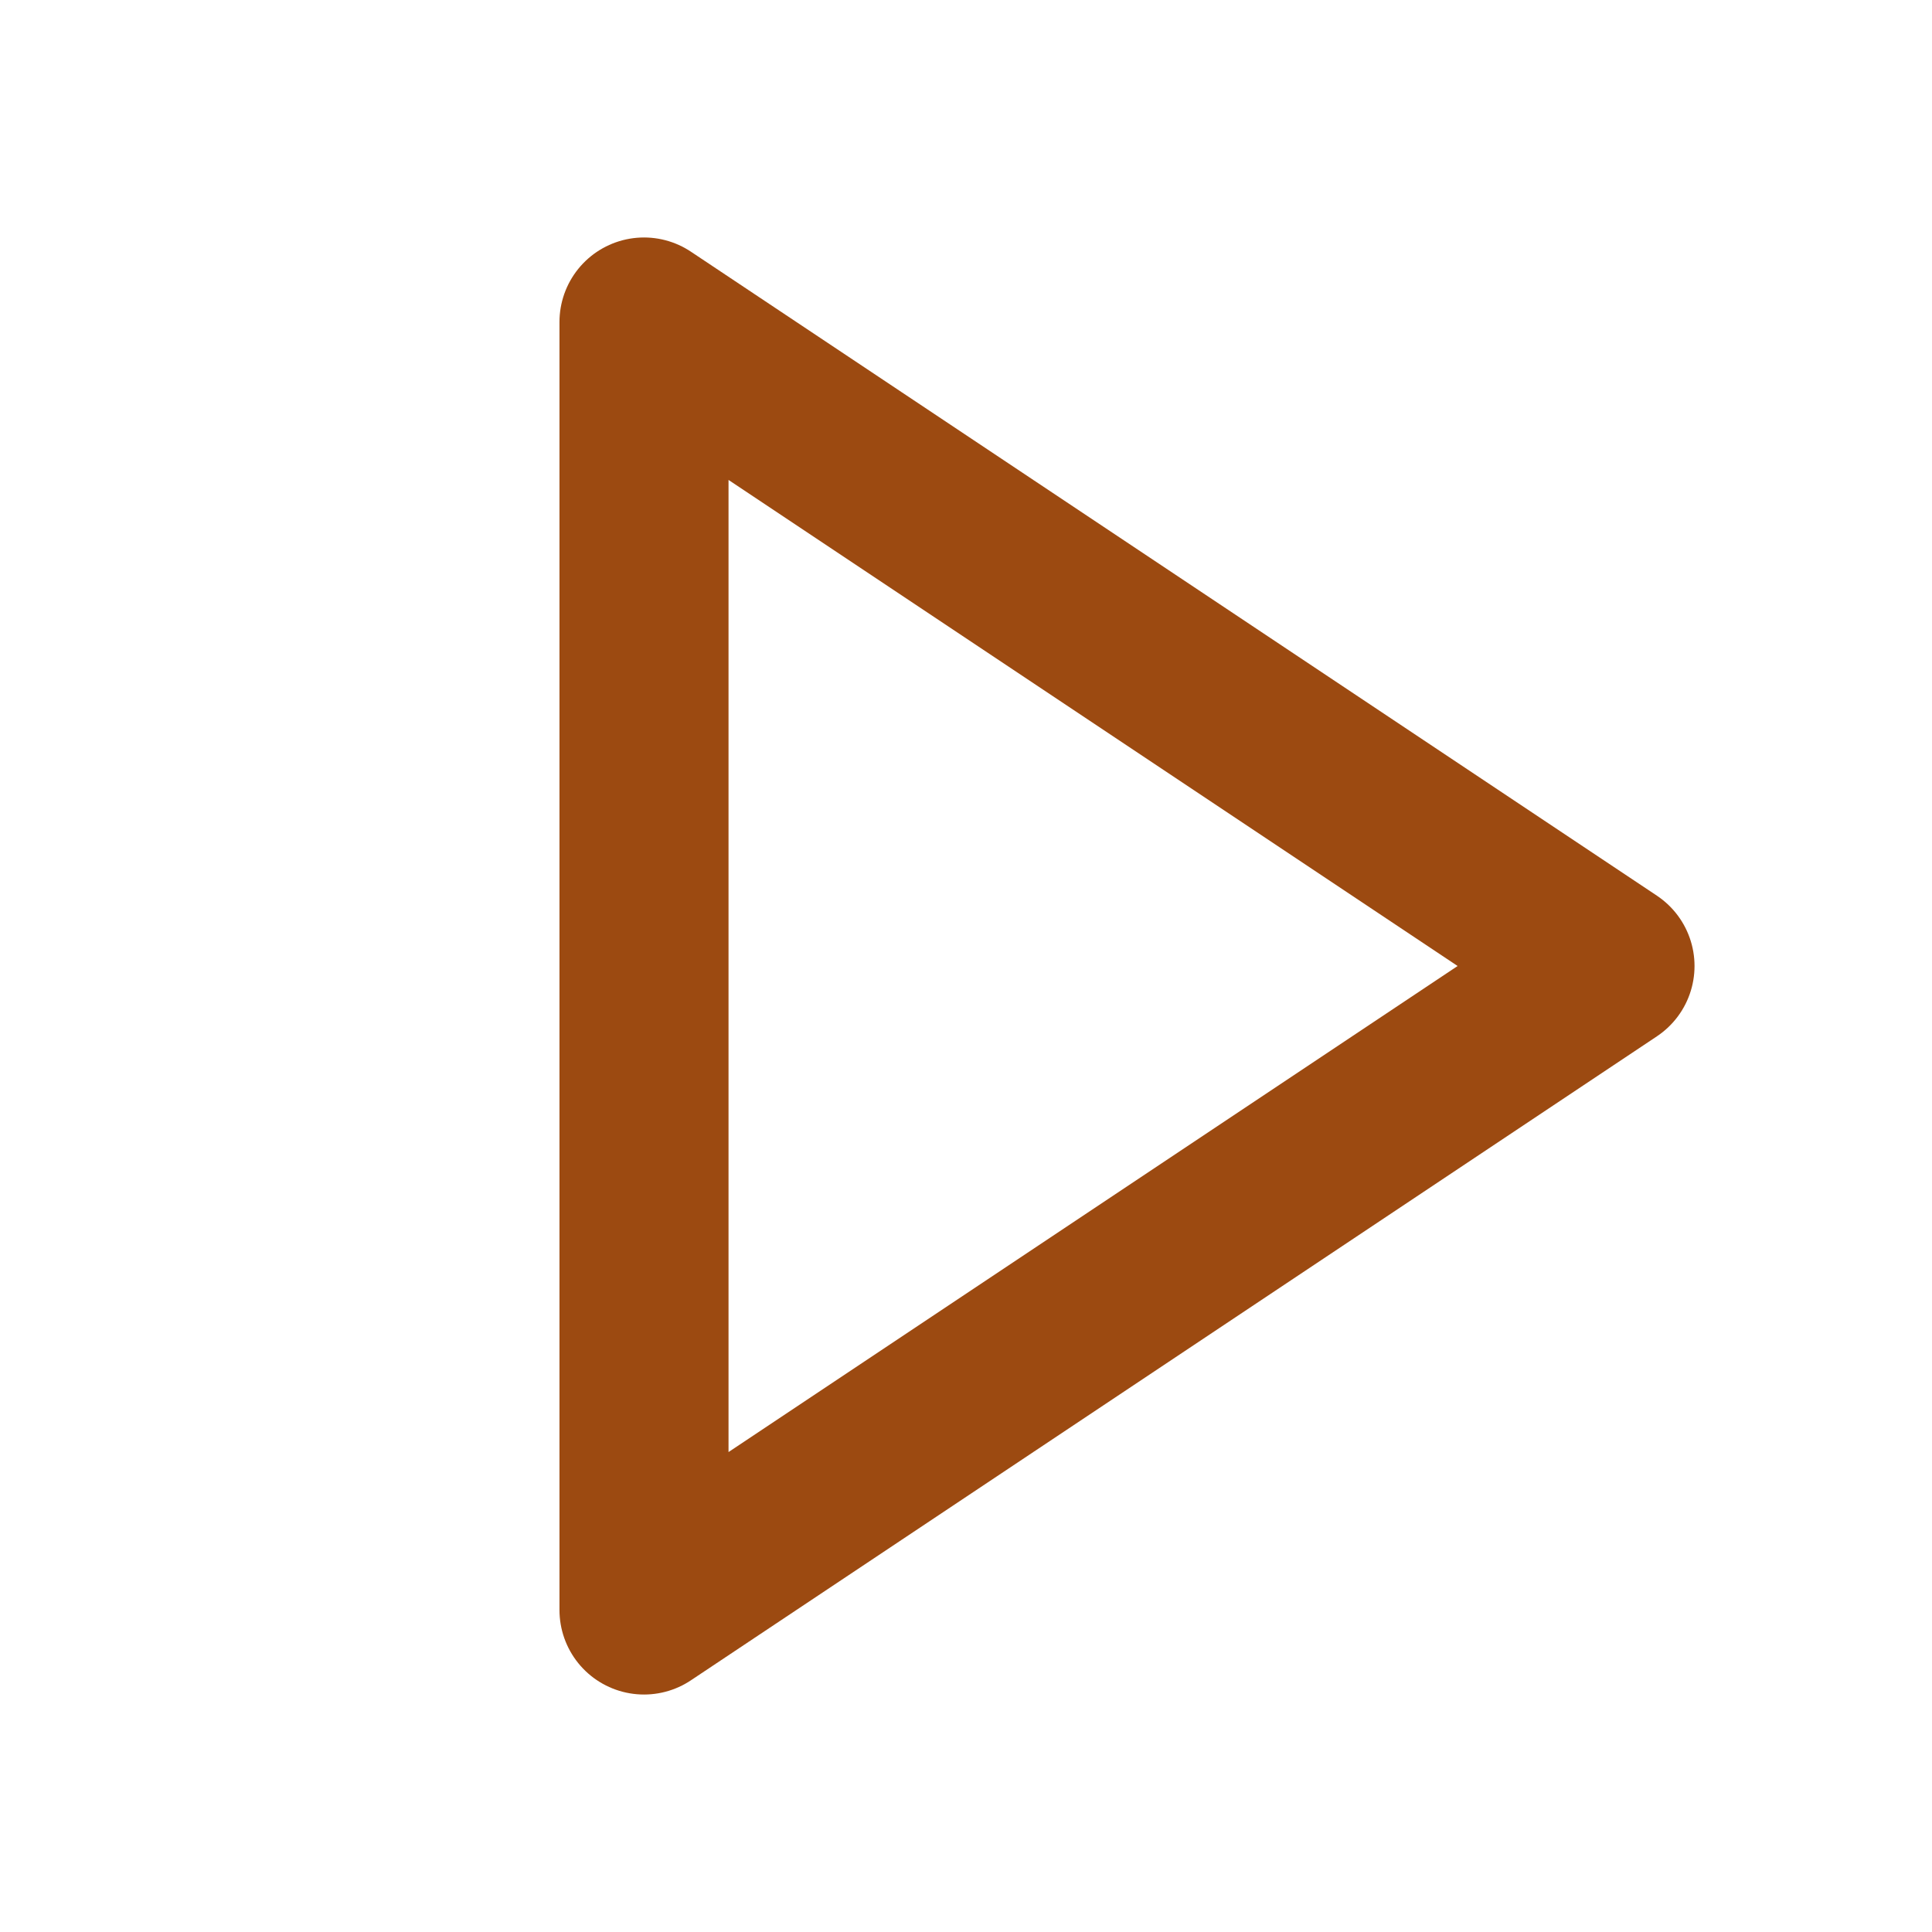
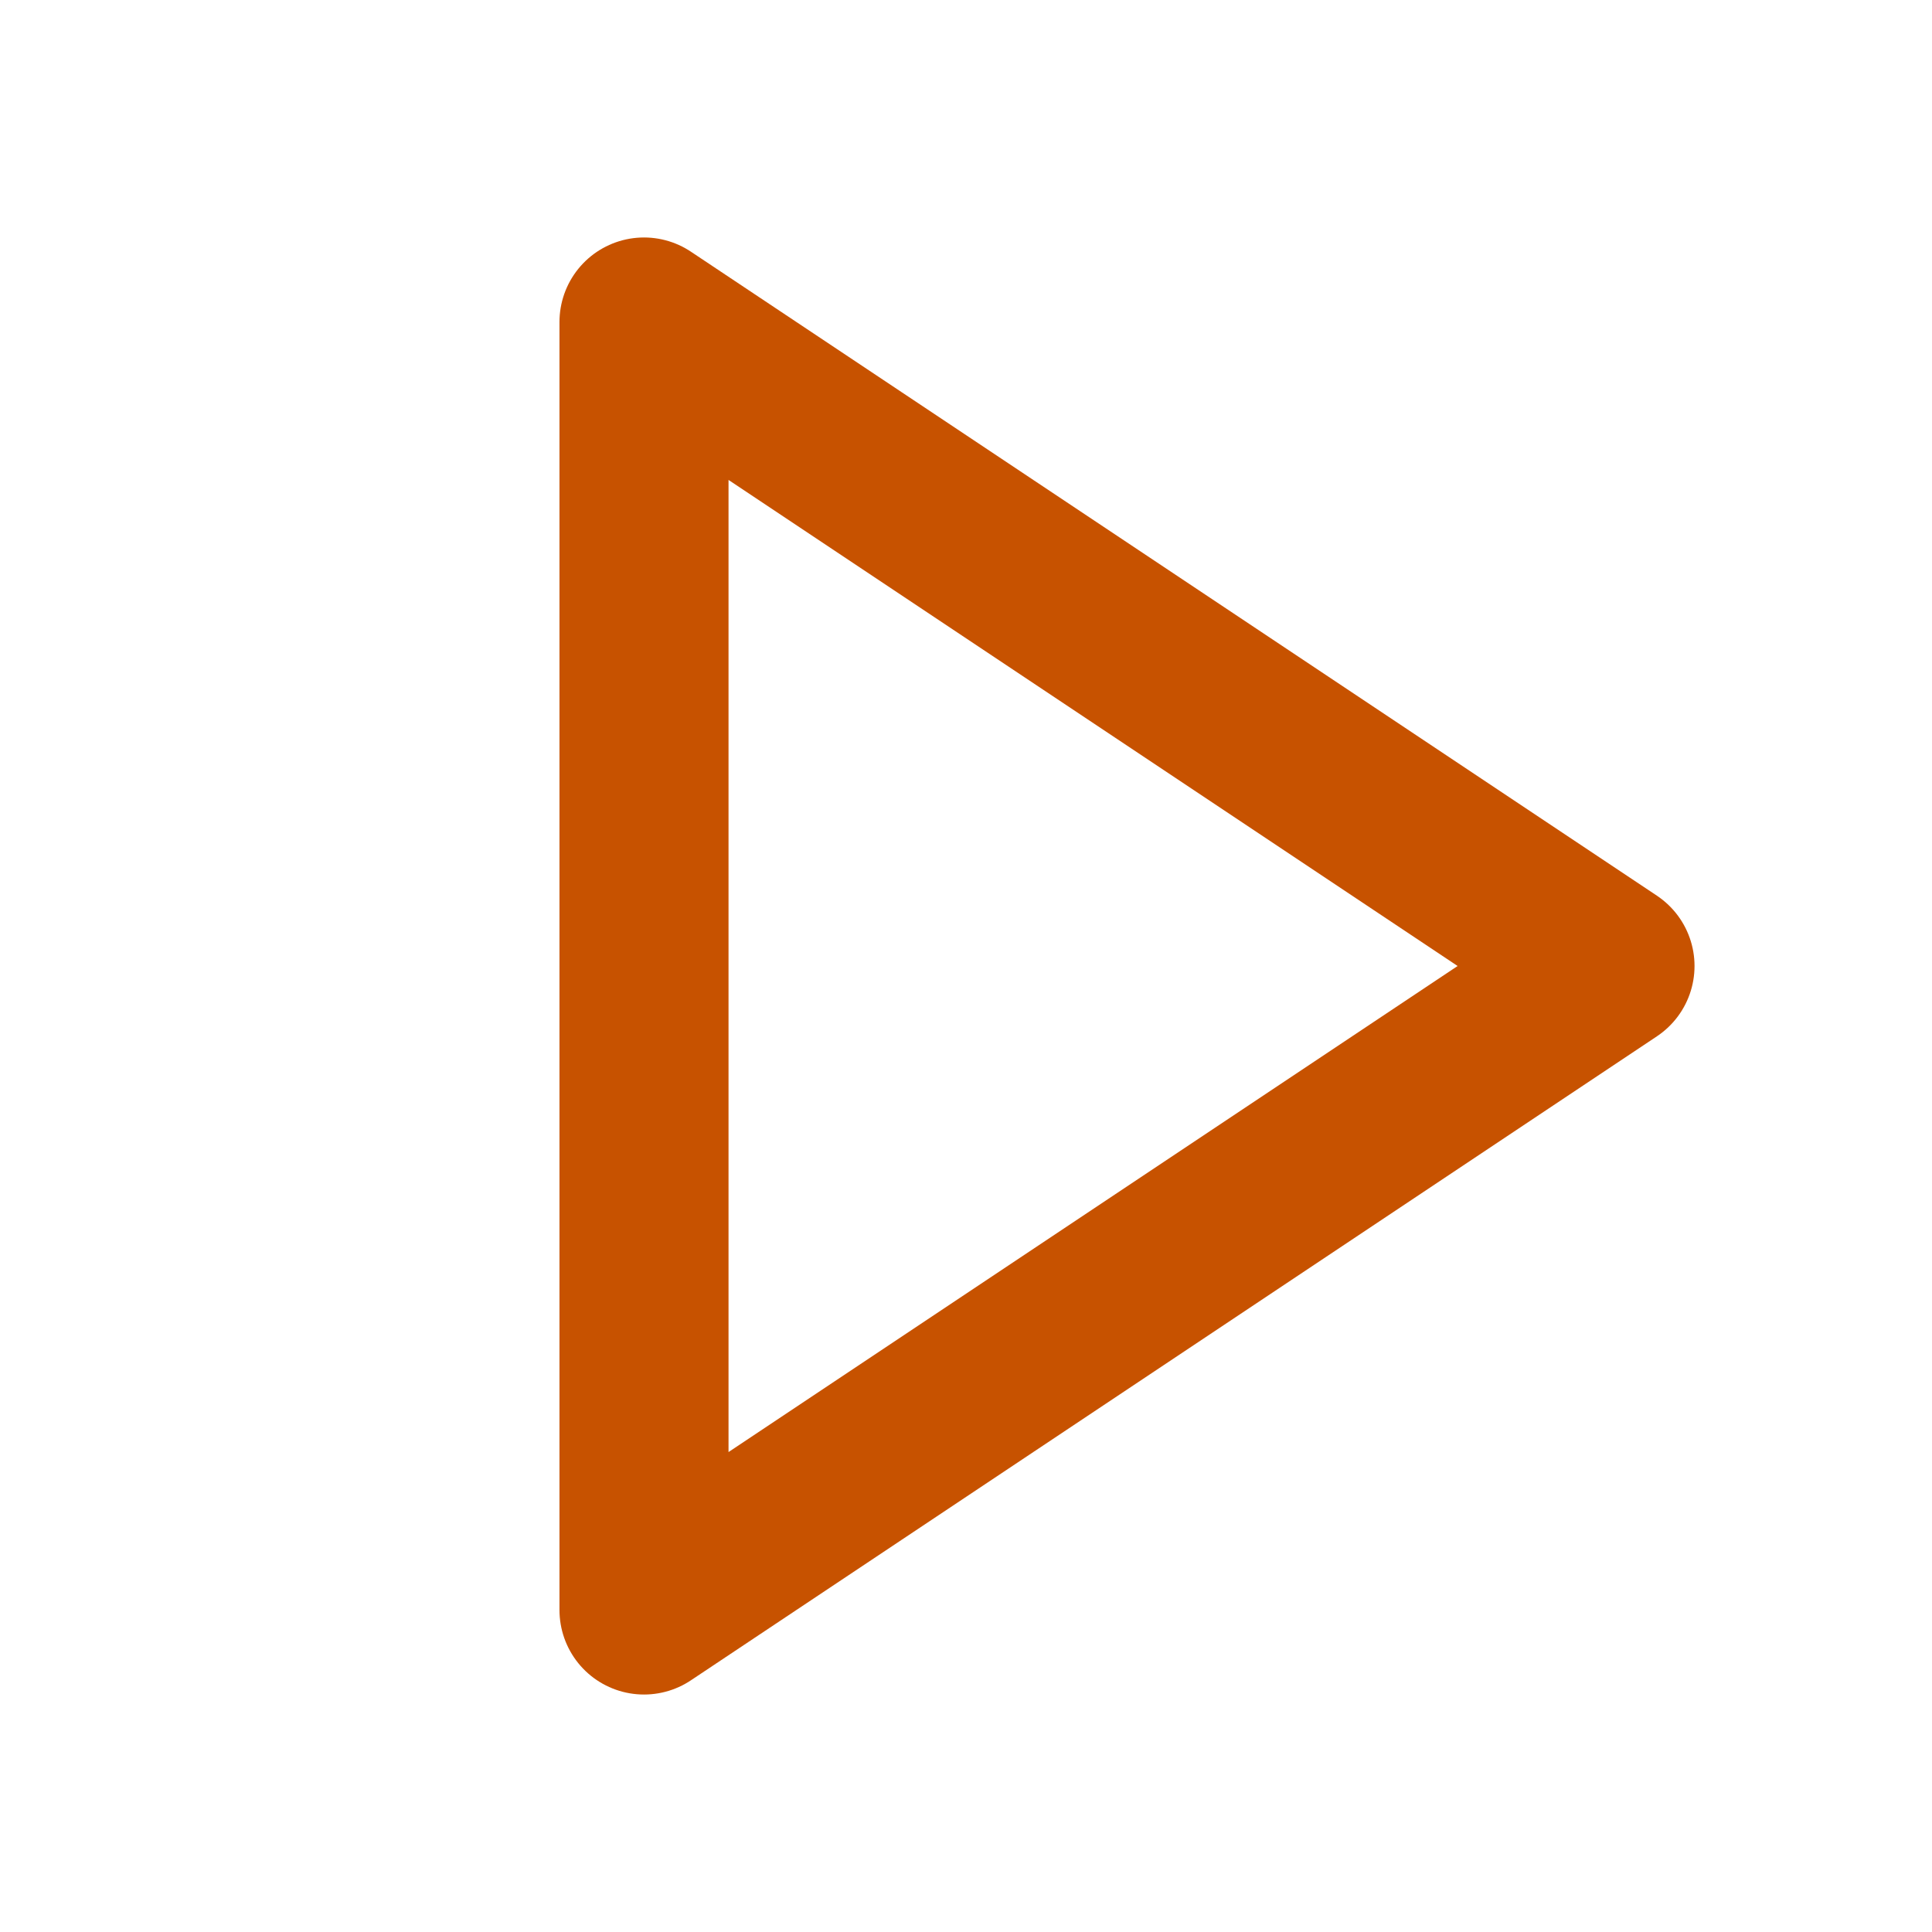
- <svg xmlns="http://www.w3.org/2000/svg" width="24" height="24" viewBox="0 0 24 24" fill="none" stroke="#9c4a11" stroke-width="2.1" stroke-linecap="round" stroke-linejoin="round">
+ <svg xmlns="http://www.w3.org/2000/svg" width="24" height="24" viewBox="0 0 24 24" fill="none" stroke="#c75200" stroke-width="2.1" stroke-linecap="round" stroke-linejoin="round">
  <path d="m8 4 12 8-12 8V4Z" />
</svg>
